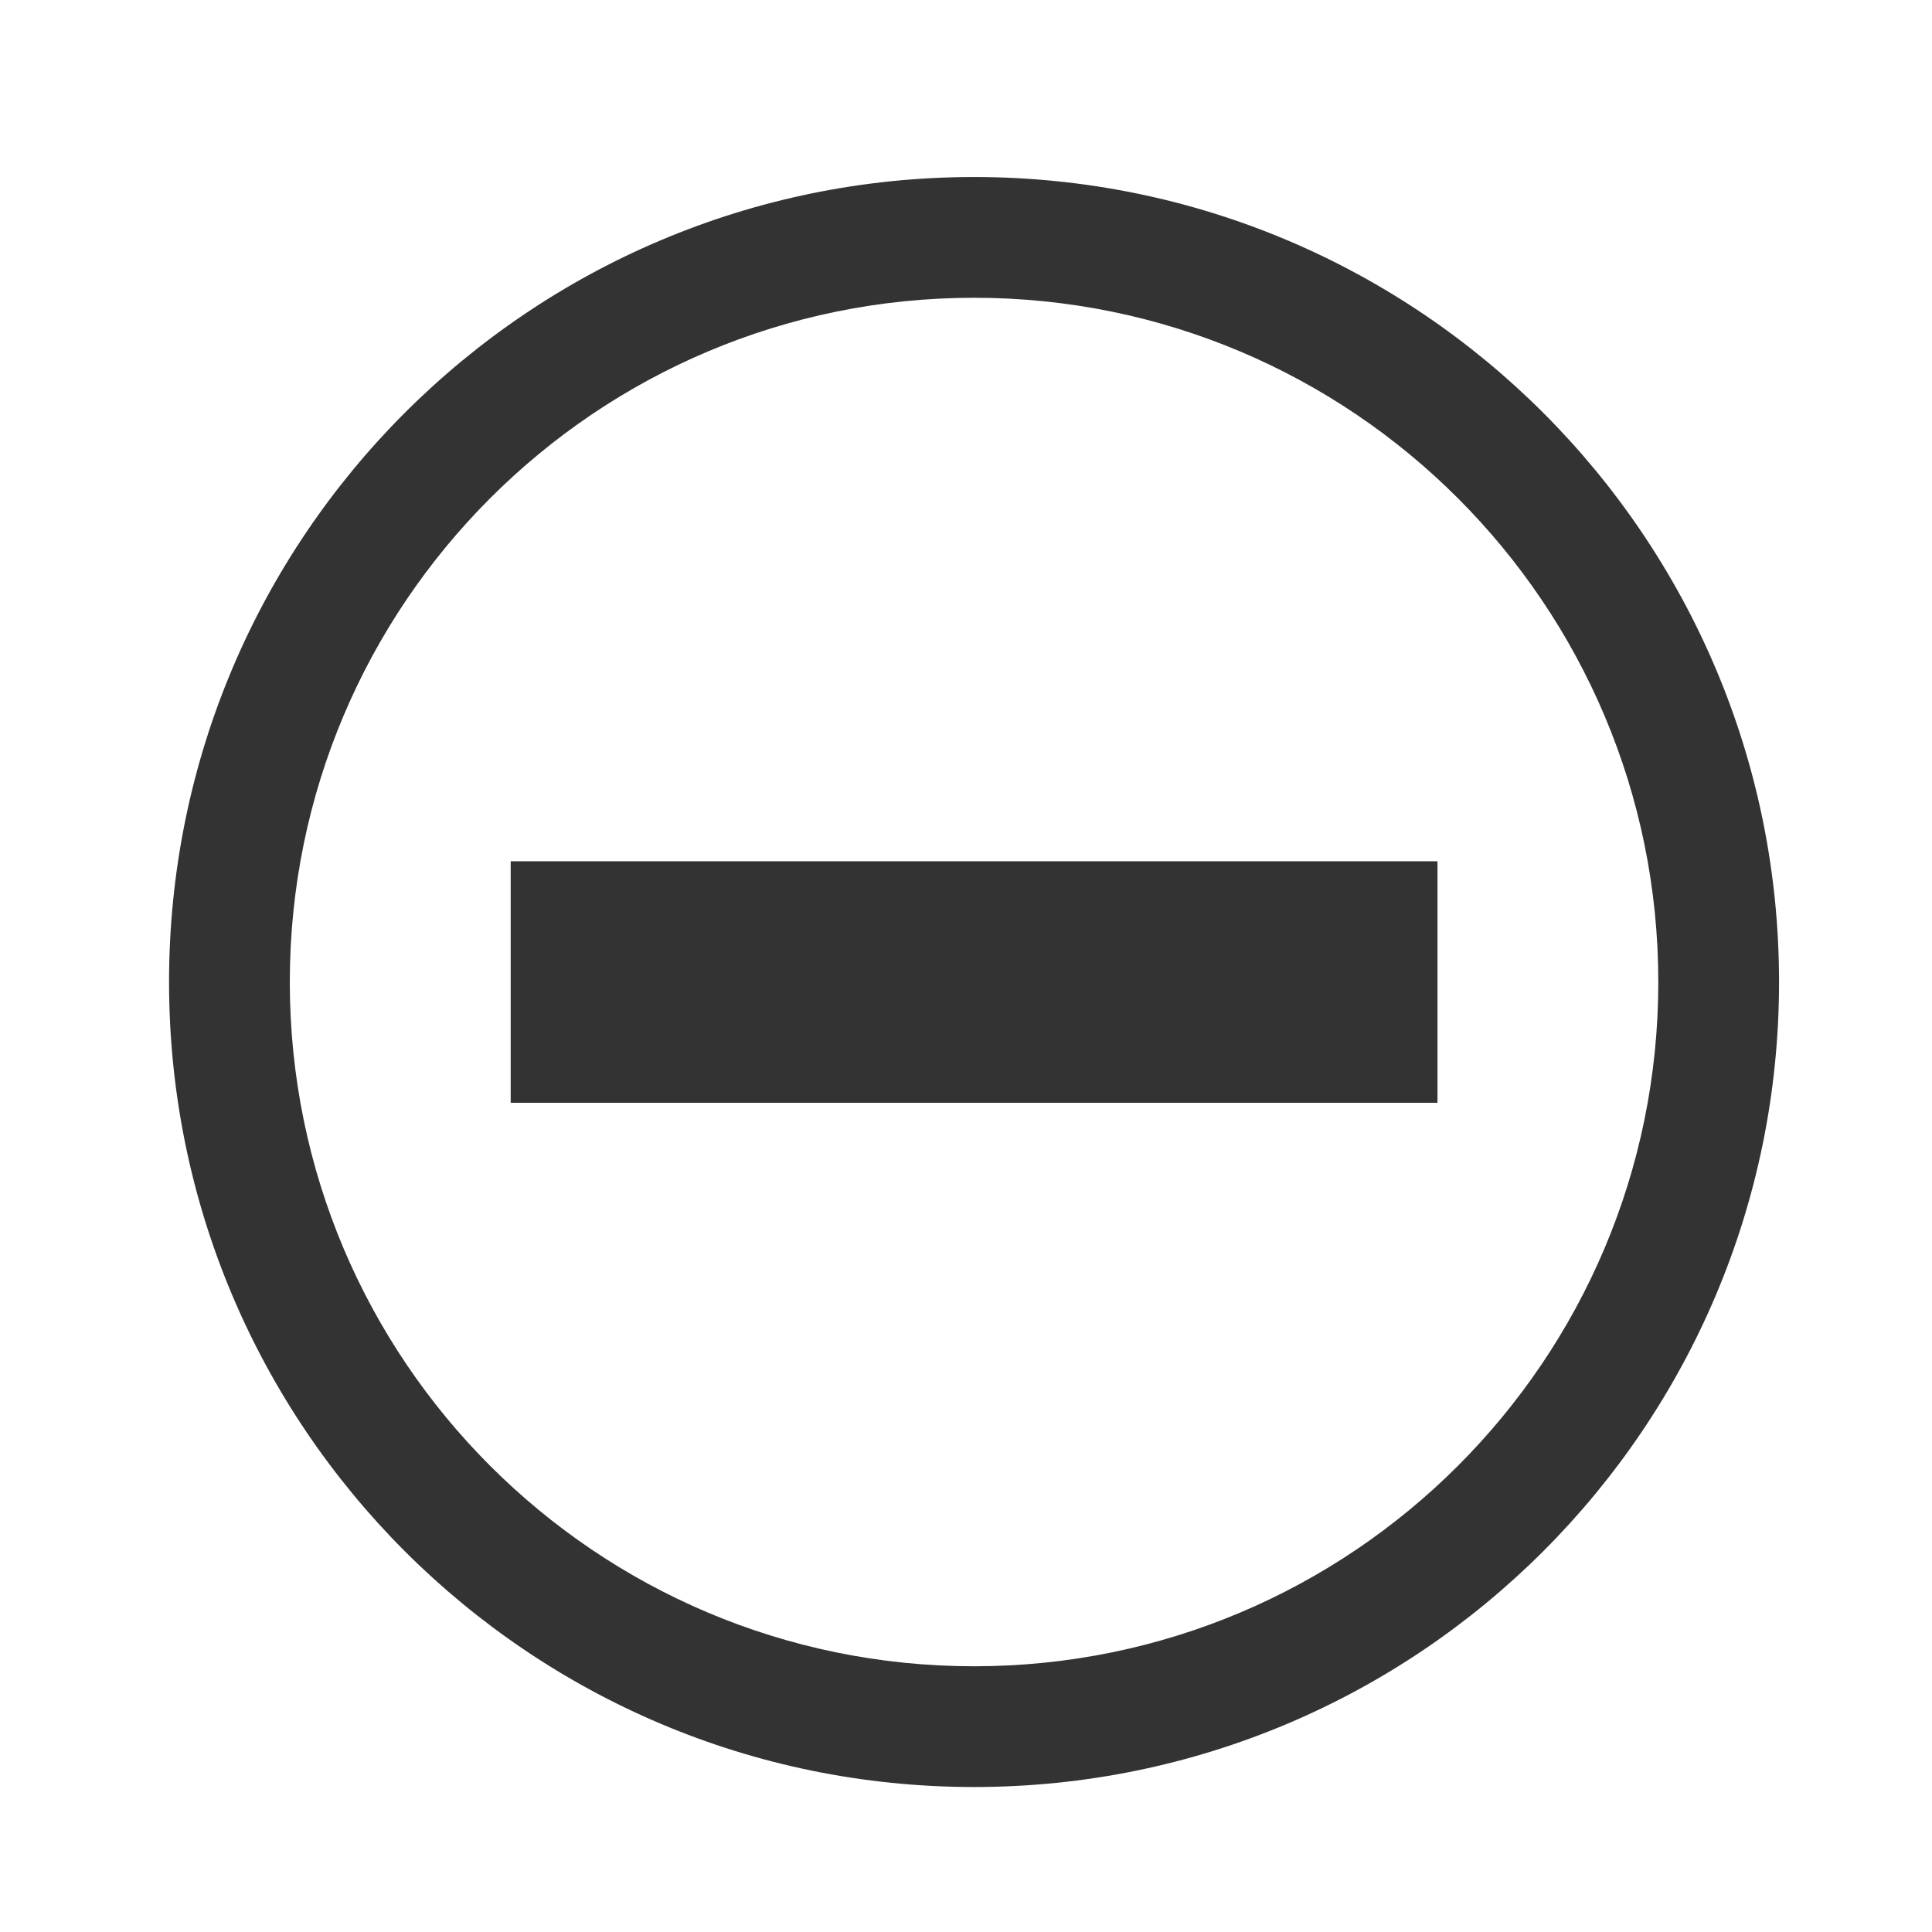
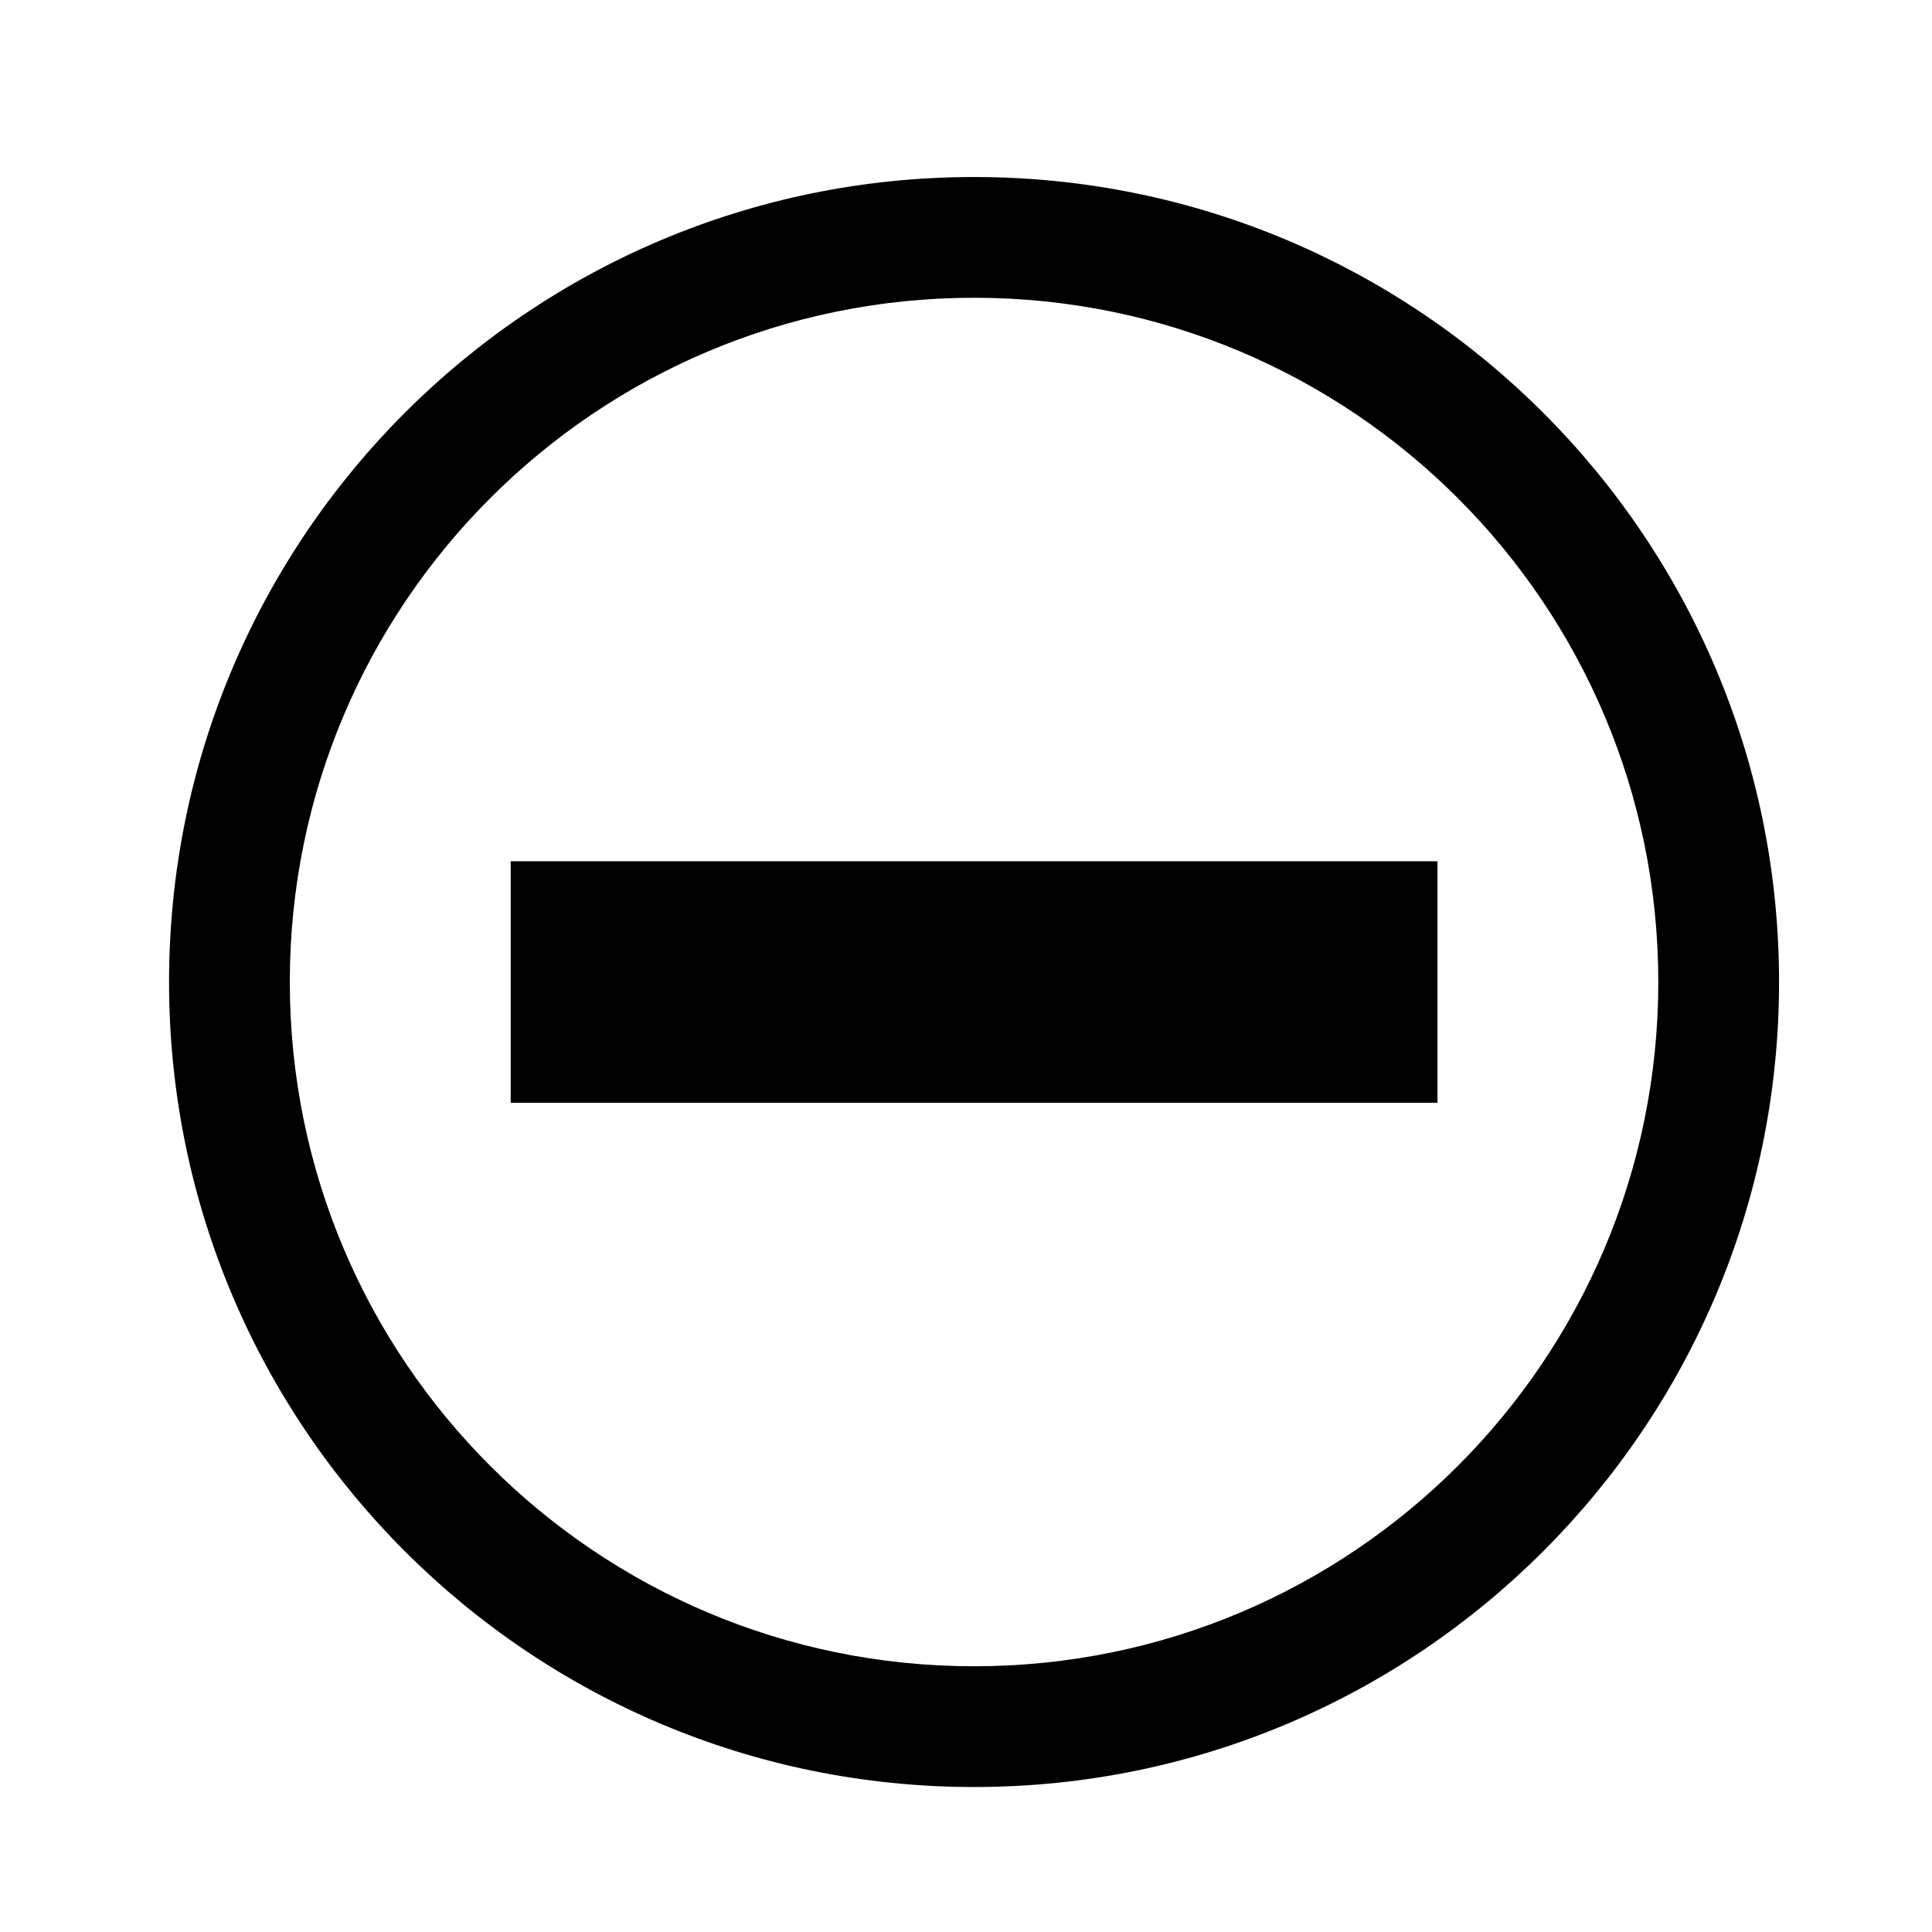
<svg xmlns="http://www.w3.org/2000/svg" width="24" height="24" viewBox="0 0 24 24" fill="none">
-   <path d="M12.1 2.199C17.622 2.199 22.1 6.676 22.1 12.199C22.1 17.722 17.622 22.199 12.1 22.199C6.577 22.199 2.1 17.722 2.1 12.199C2.1 6.676 6.577 2.199 12.1 2.199ZM12.1 3.699C7.405 3.699 3.6 7.505 3.6 12.199C3.6 16.894 7.405 20.699 12.1 20.699C16.794 20.699 20.6 16.894 20.6 12.199C20.6 7.505 16.794 3.699 12.1 3.699ZM17.857 13.699H6.344V10.699H17.857V13.699Z" fill="#333333" />
+   <path d="M12.1 2.199C17.622 2.199 22.1 6.676 22.1 12.199C22.1 17.722 17.622 22.199 12.1 22.199C6.577 22.199 2.1 17.722 2.1 12.199C2.1 6.676 6.577 2.199 12.1 2.199ZM12.1 3.699C7.405 3.699 3.6 7.505 3.6 12.199C3.6 16.894 7.405 20.699 12.1 20.699C16.794 20.699 20.6 16.894 20.6 12.199C20.6 7.505 16.794 3.699 12.1 3.699ZM17.857 13.699H6.344V10.699H17.857V13.699Z" fill="currentColor" />
</svg>
